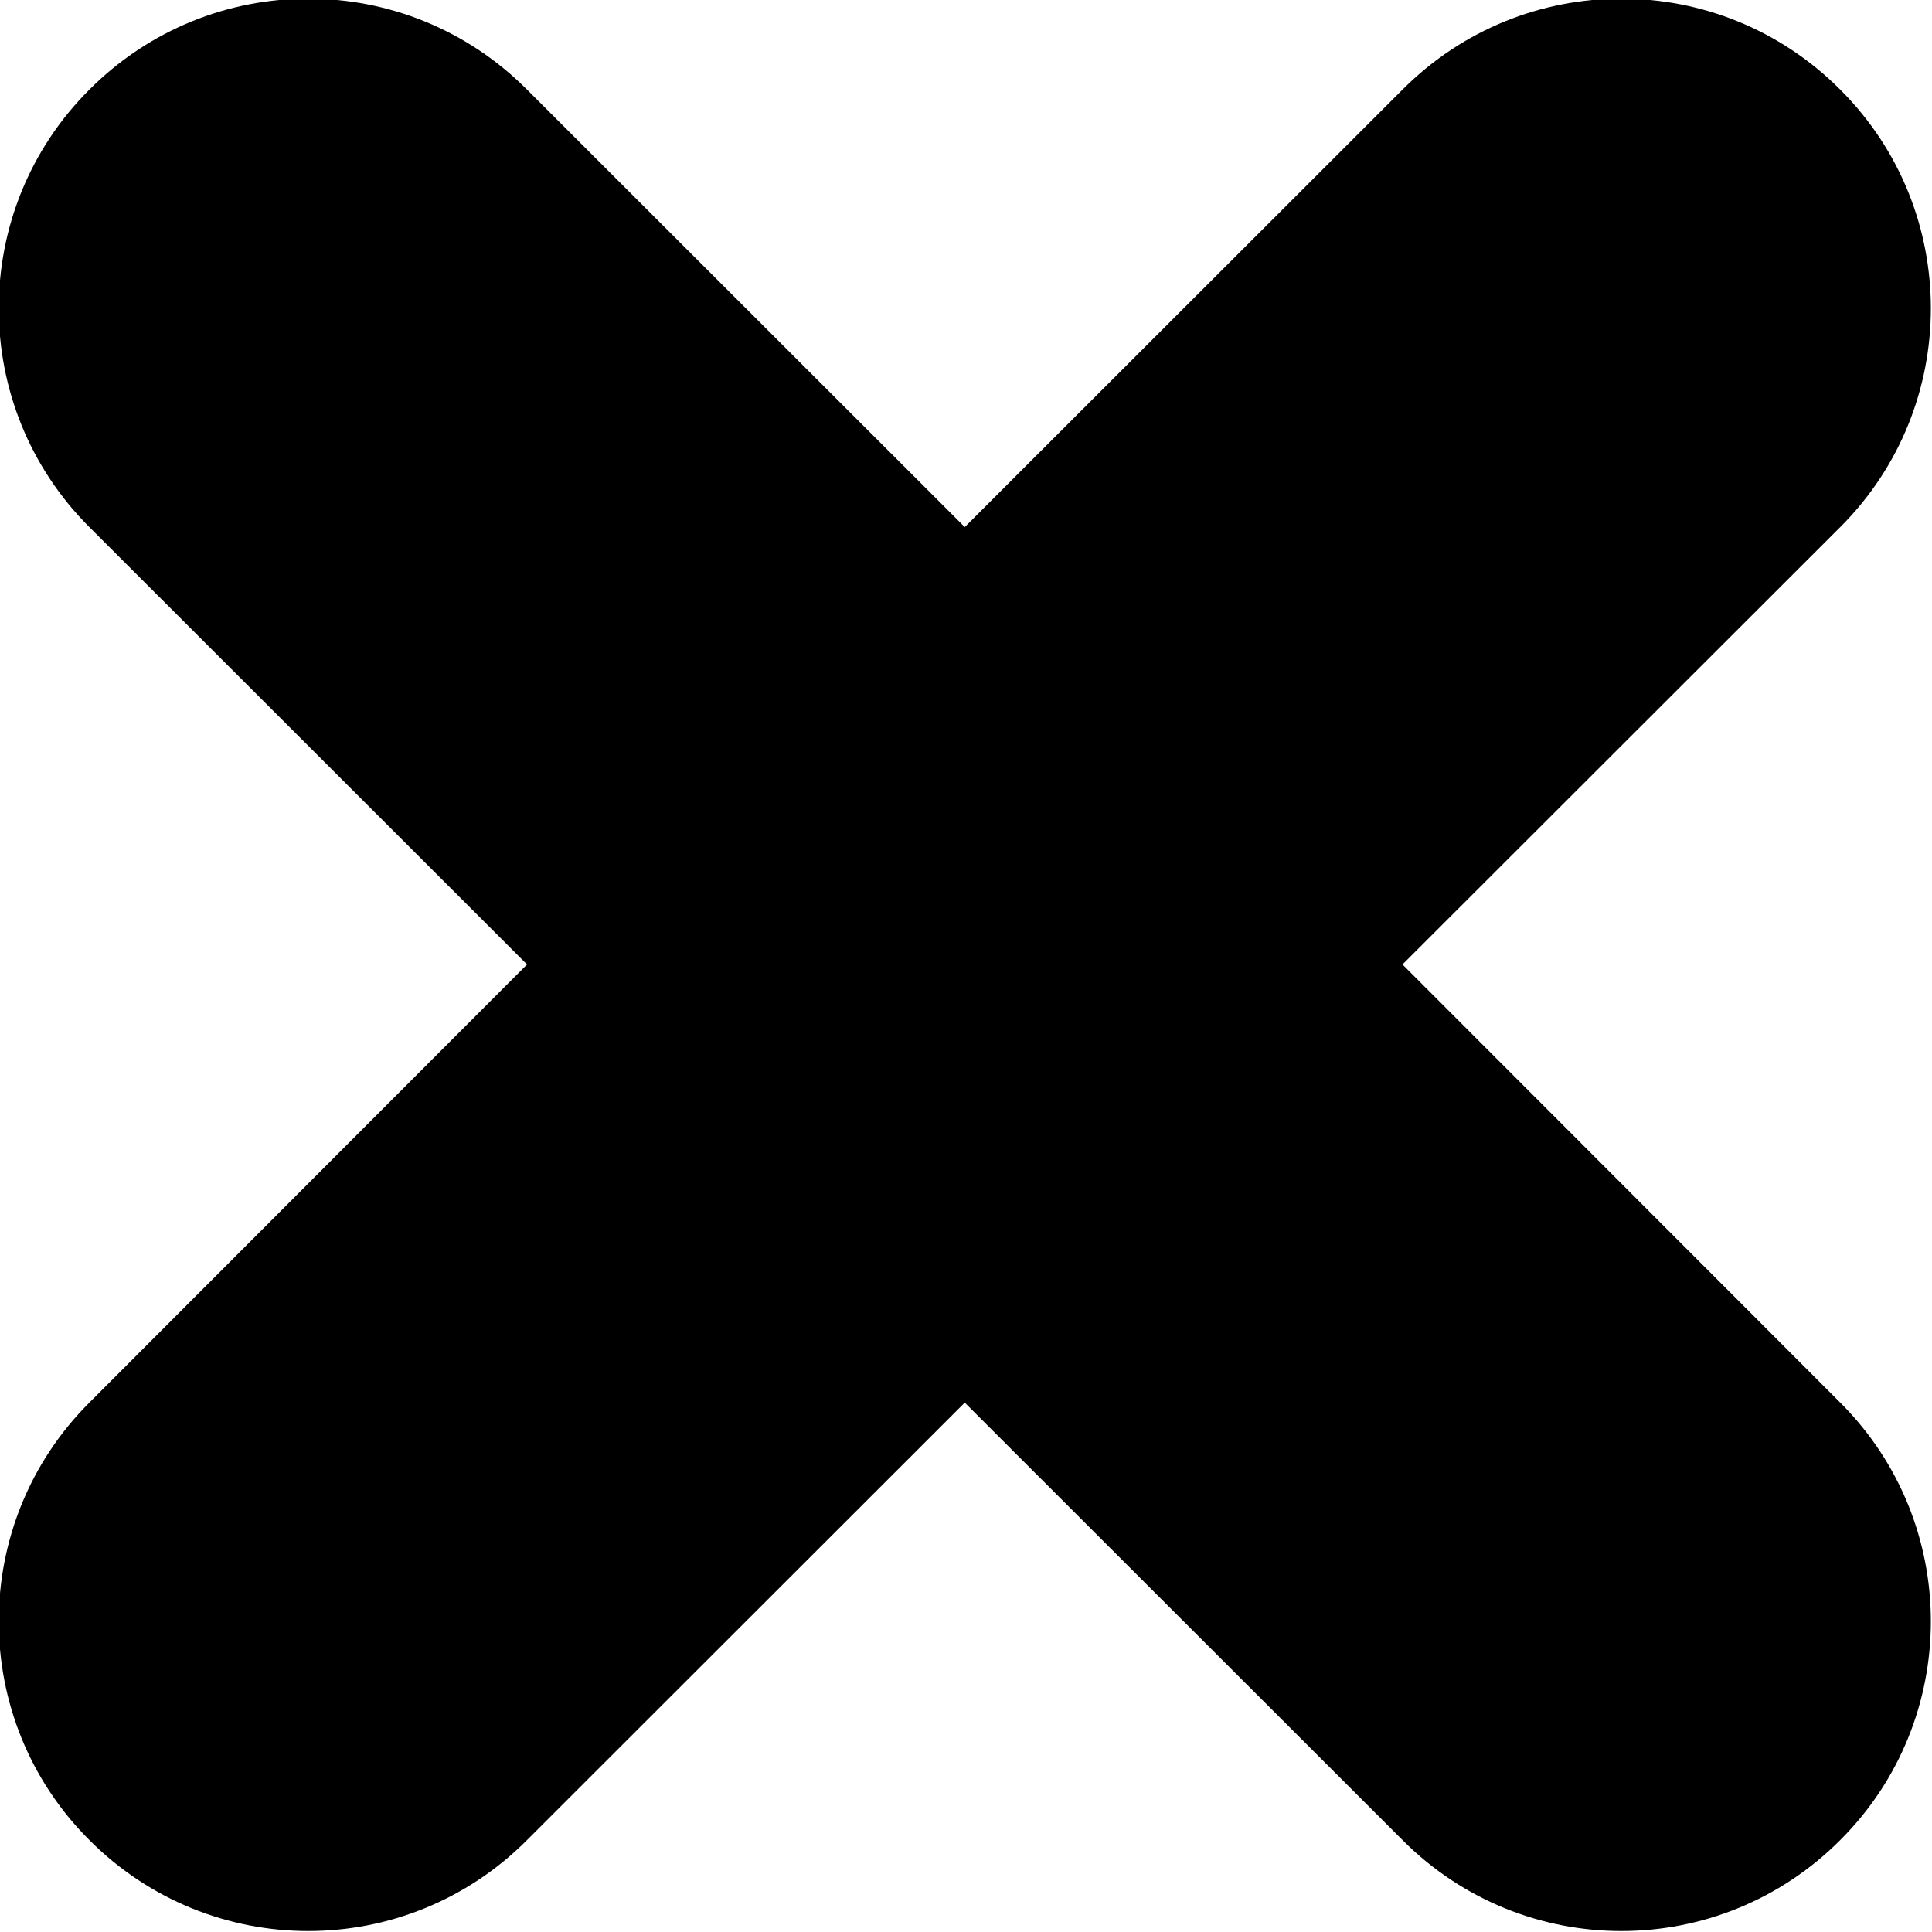
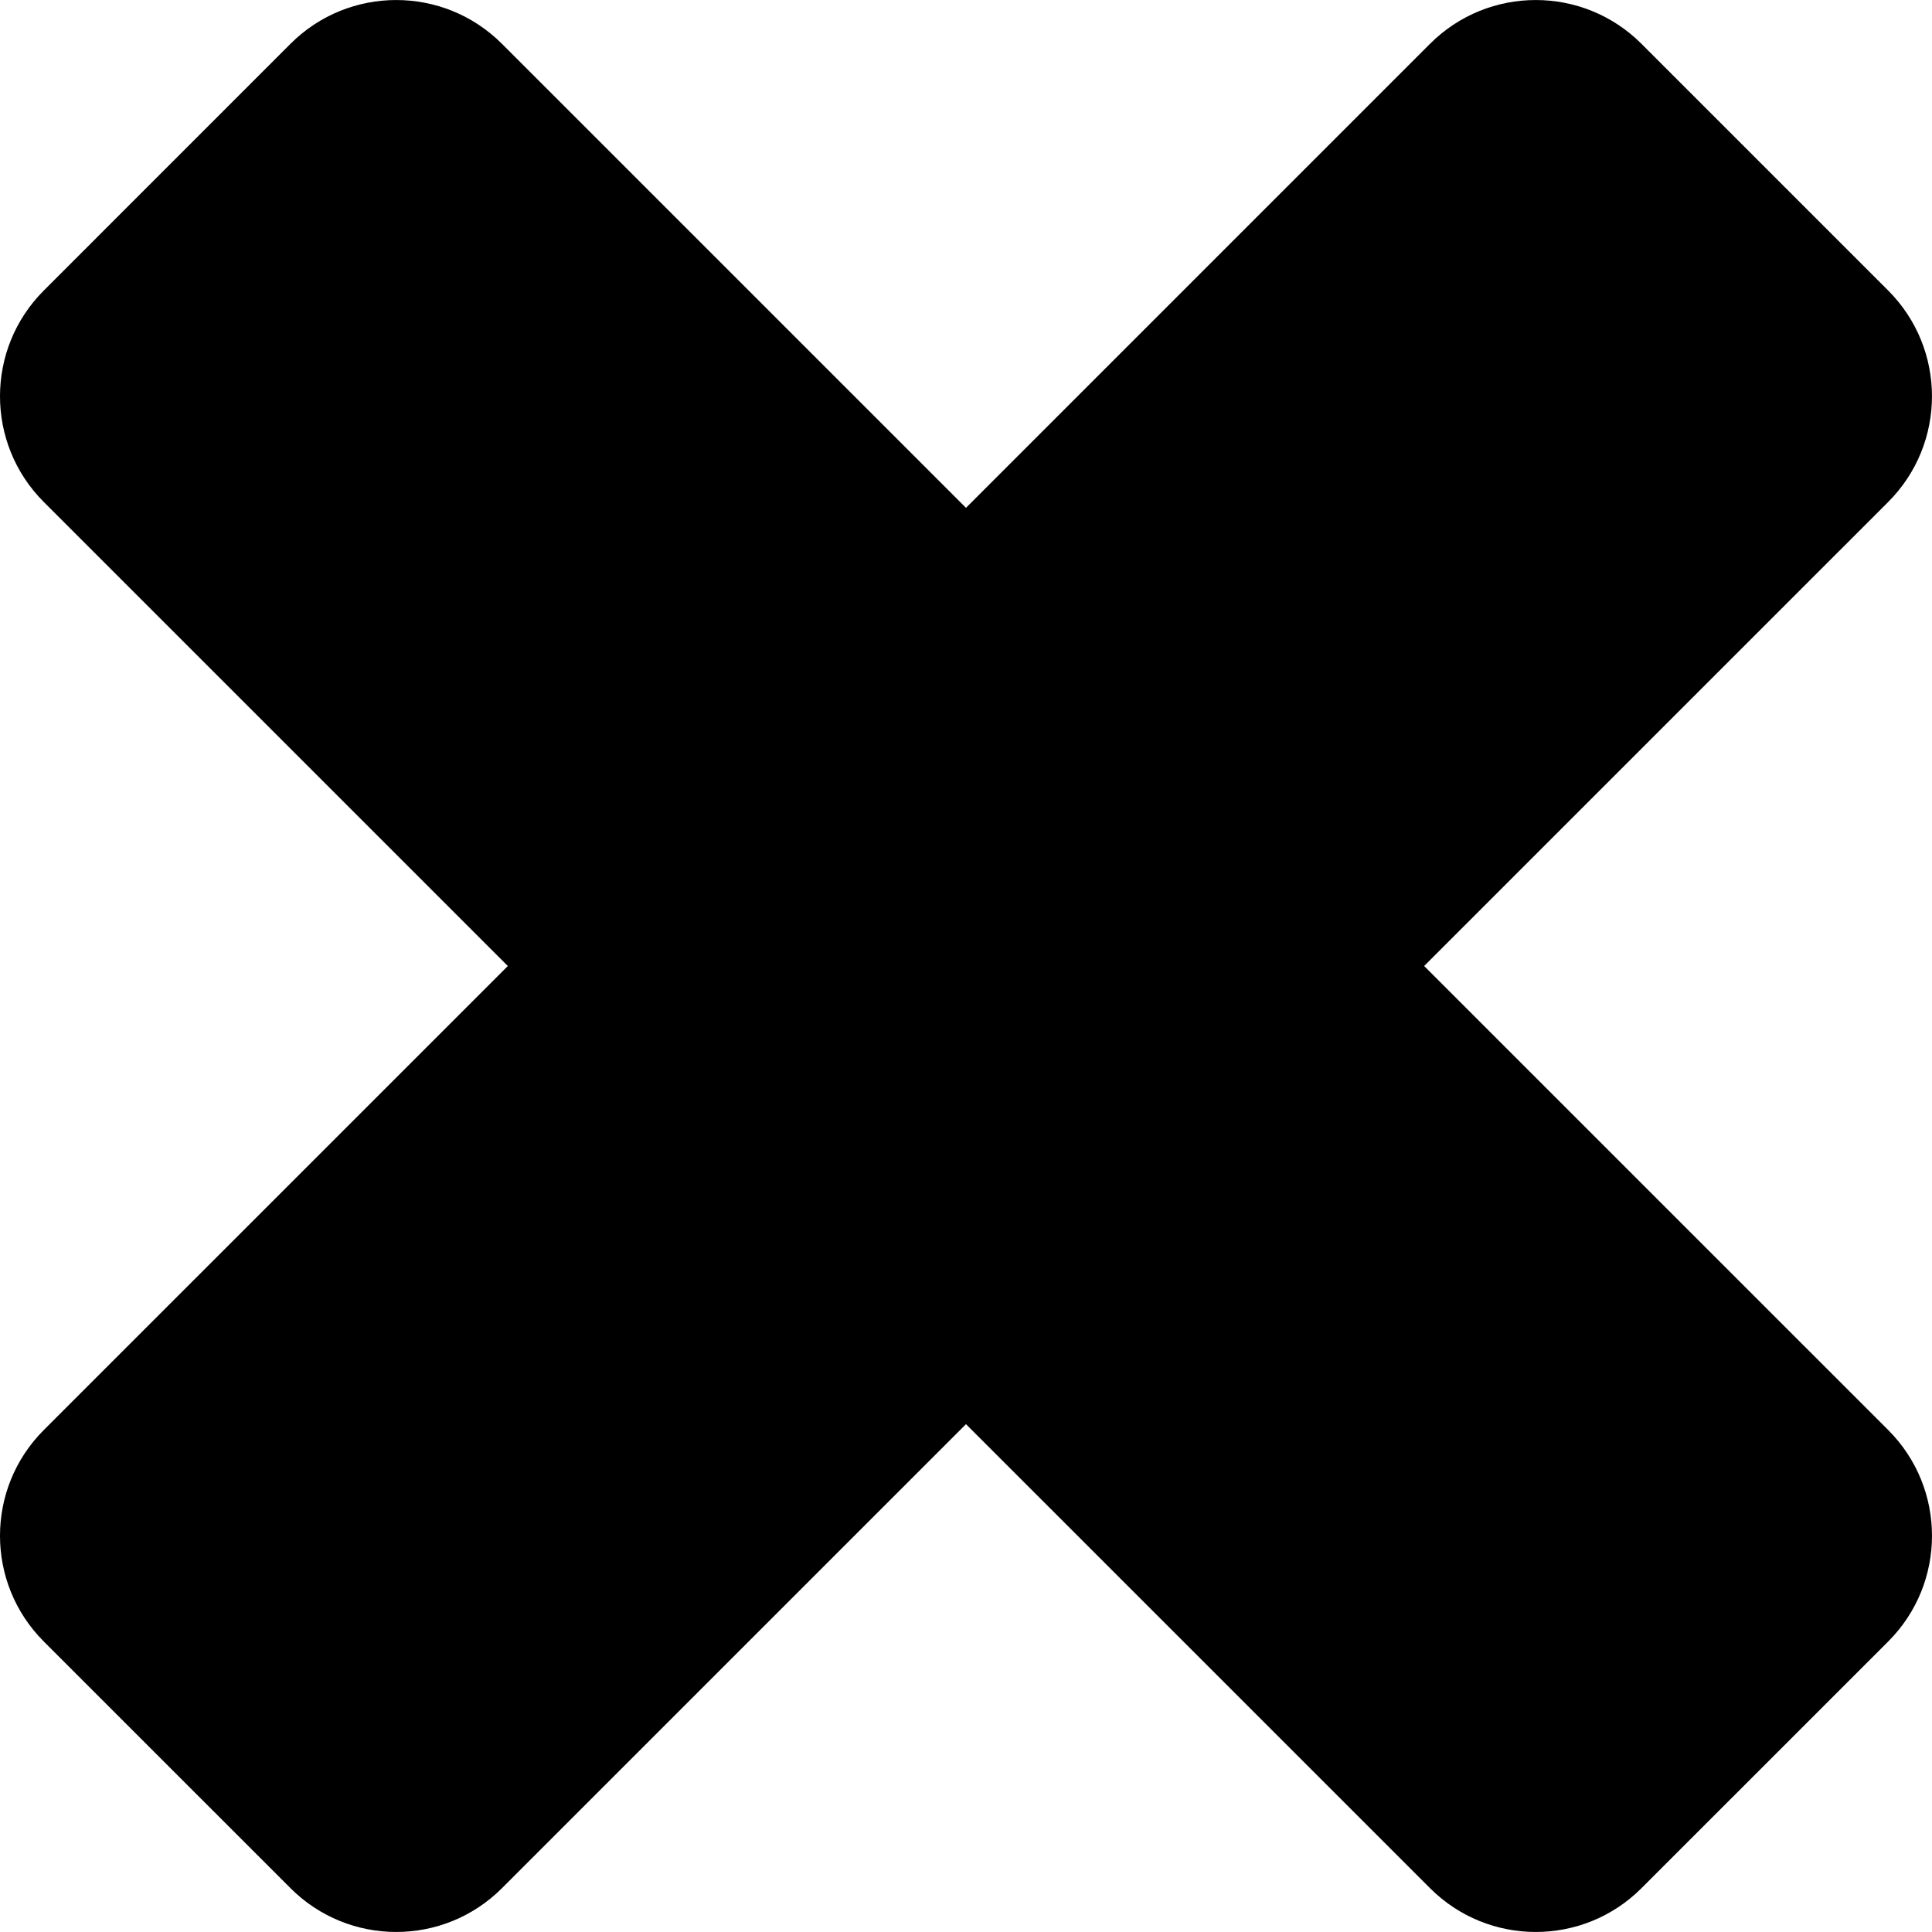
- <svg xmlns="http://www.w3.org/2000/svg" width="800px" height="800px" viewBox="0 0 25 25" version="1.1">
-   <defs>
- 
- </defs>
-   <g id="Page-1" stroke="none" stroke-width="1" fill="none" fill-rule="evenodd">
-     <g id="Icon-Set-Filled" transform="translate(-469, -1041)" fill="#000000">
-       <path d="M487.148,1053.48 L492.813,1047.82 C494.376,1046.26 494.376,1043.72 492.813,1042.16 C491.248,1040.59 488.712,1040.59 487.148,1042.16 L481.484,1047.82 L475.82,1042.16 C474.257,1040.59 471.721,1040.59 470.156,1042.16 C468.593,1043.72 468.593,1046.26 470.156,1047.82 L475.82,1053.48 L470.156,1059.15 C468.593,1060.71 468.593,1063.25 470.156,1064.81 C471.721,1066.38 474.257,1066.38 475.82,1064.81 L481.484,1059.15 L487.148,1064.81 C488.712,1066.38 491.248,1066.38 492.813,1064.81 C494.376,1063.25 494.376,1060.71 492.813,1059.15 L487.148,1053.48" id="cross">
- 
- </path>
+ <svg xmlns="http://www.w3.org/2000/svg" fill="#000000" version="1.1" id="Capa_1" width="800px" height="800px" viewBox="0 0 503.021 503.021" xml:space="preserve">
+   <g>
+     <g>
+       <path d="M491.613,75.643l-64.235-64.235c-15.202-15.202-39.854-15.202-55.056,0L251.507,132.222L130.686,11.407    c-15.202-15.202-39.853-15.202-55.055,0L11.401,75.643c-15.202,15.202-15.202,39.854,0,55.056l120.821,120.815L11.401,372.328    c-15.202,15.202-15.202,39.854,0,55.056l64.235,64.229c15.202,15.202,39.854,15.202,55.056,0l120.815-120.814l120.822,120.814    c15.202,15.202,39.854,15.202,55.056,0l64.235-64.229c15.202-15.202,15.202-39.854,0-55.056L370.793,251.514l120.82-120.815    C506.815,115.49,506.815,90.845,491.613,75.643z" />
    </g>
  </g>
</svg>
